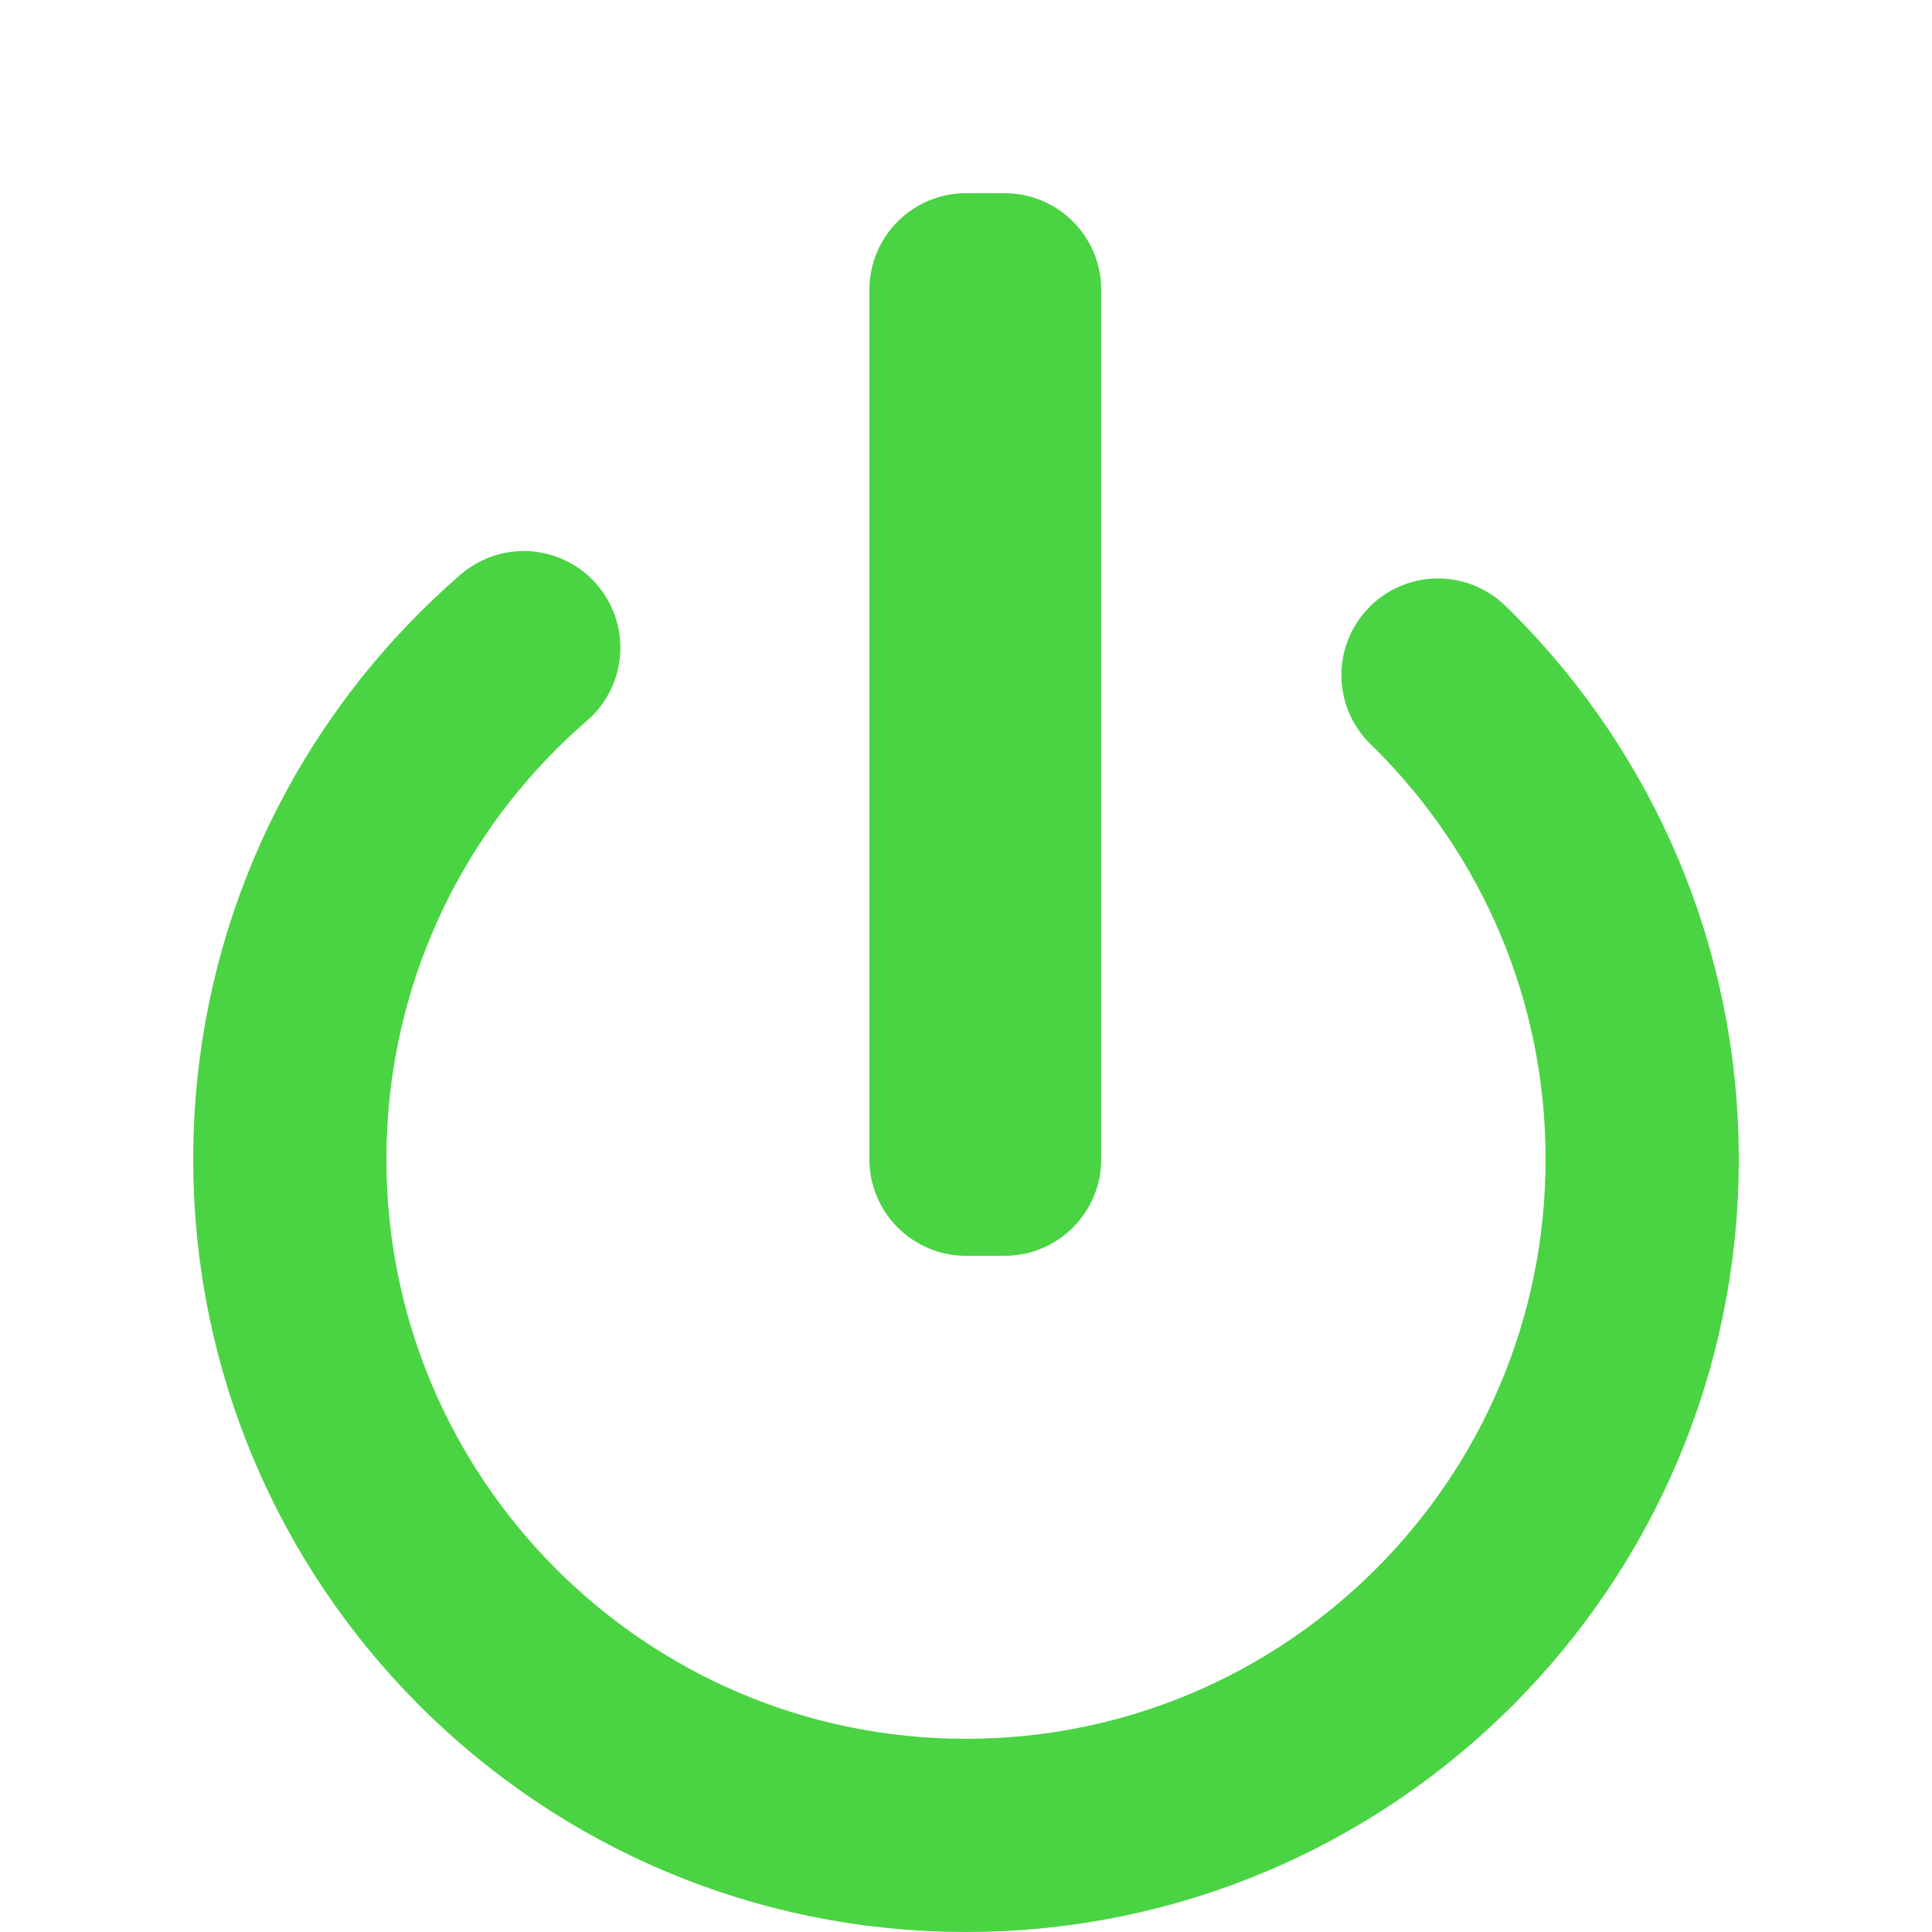
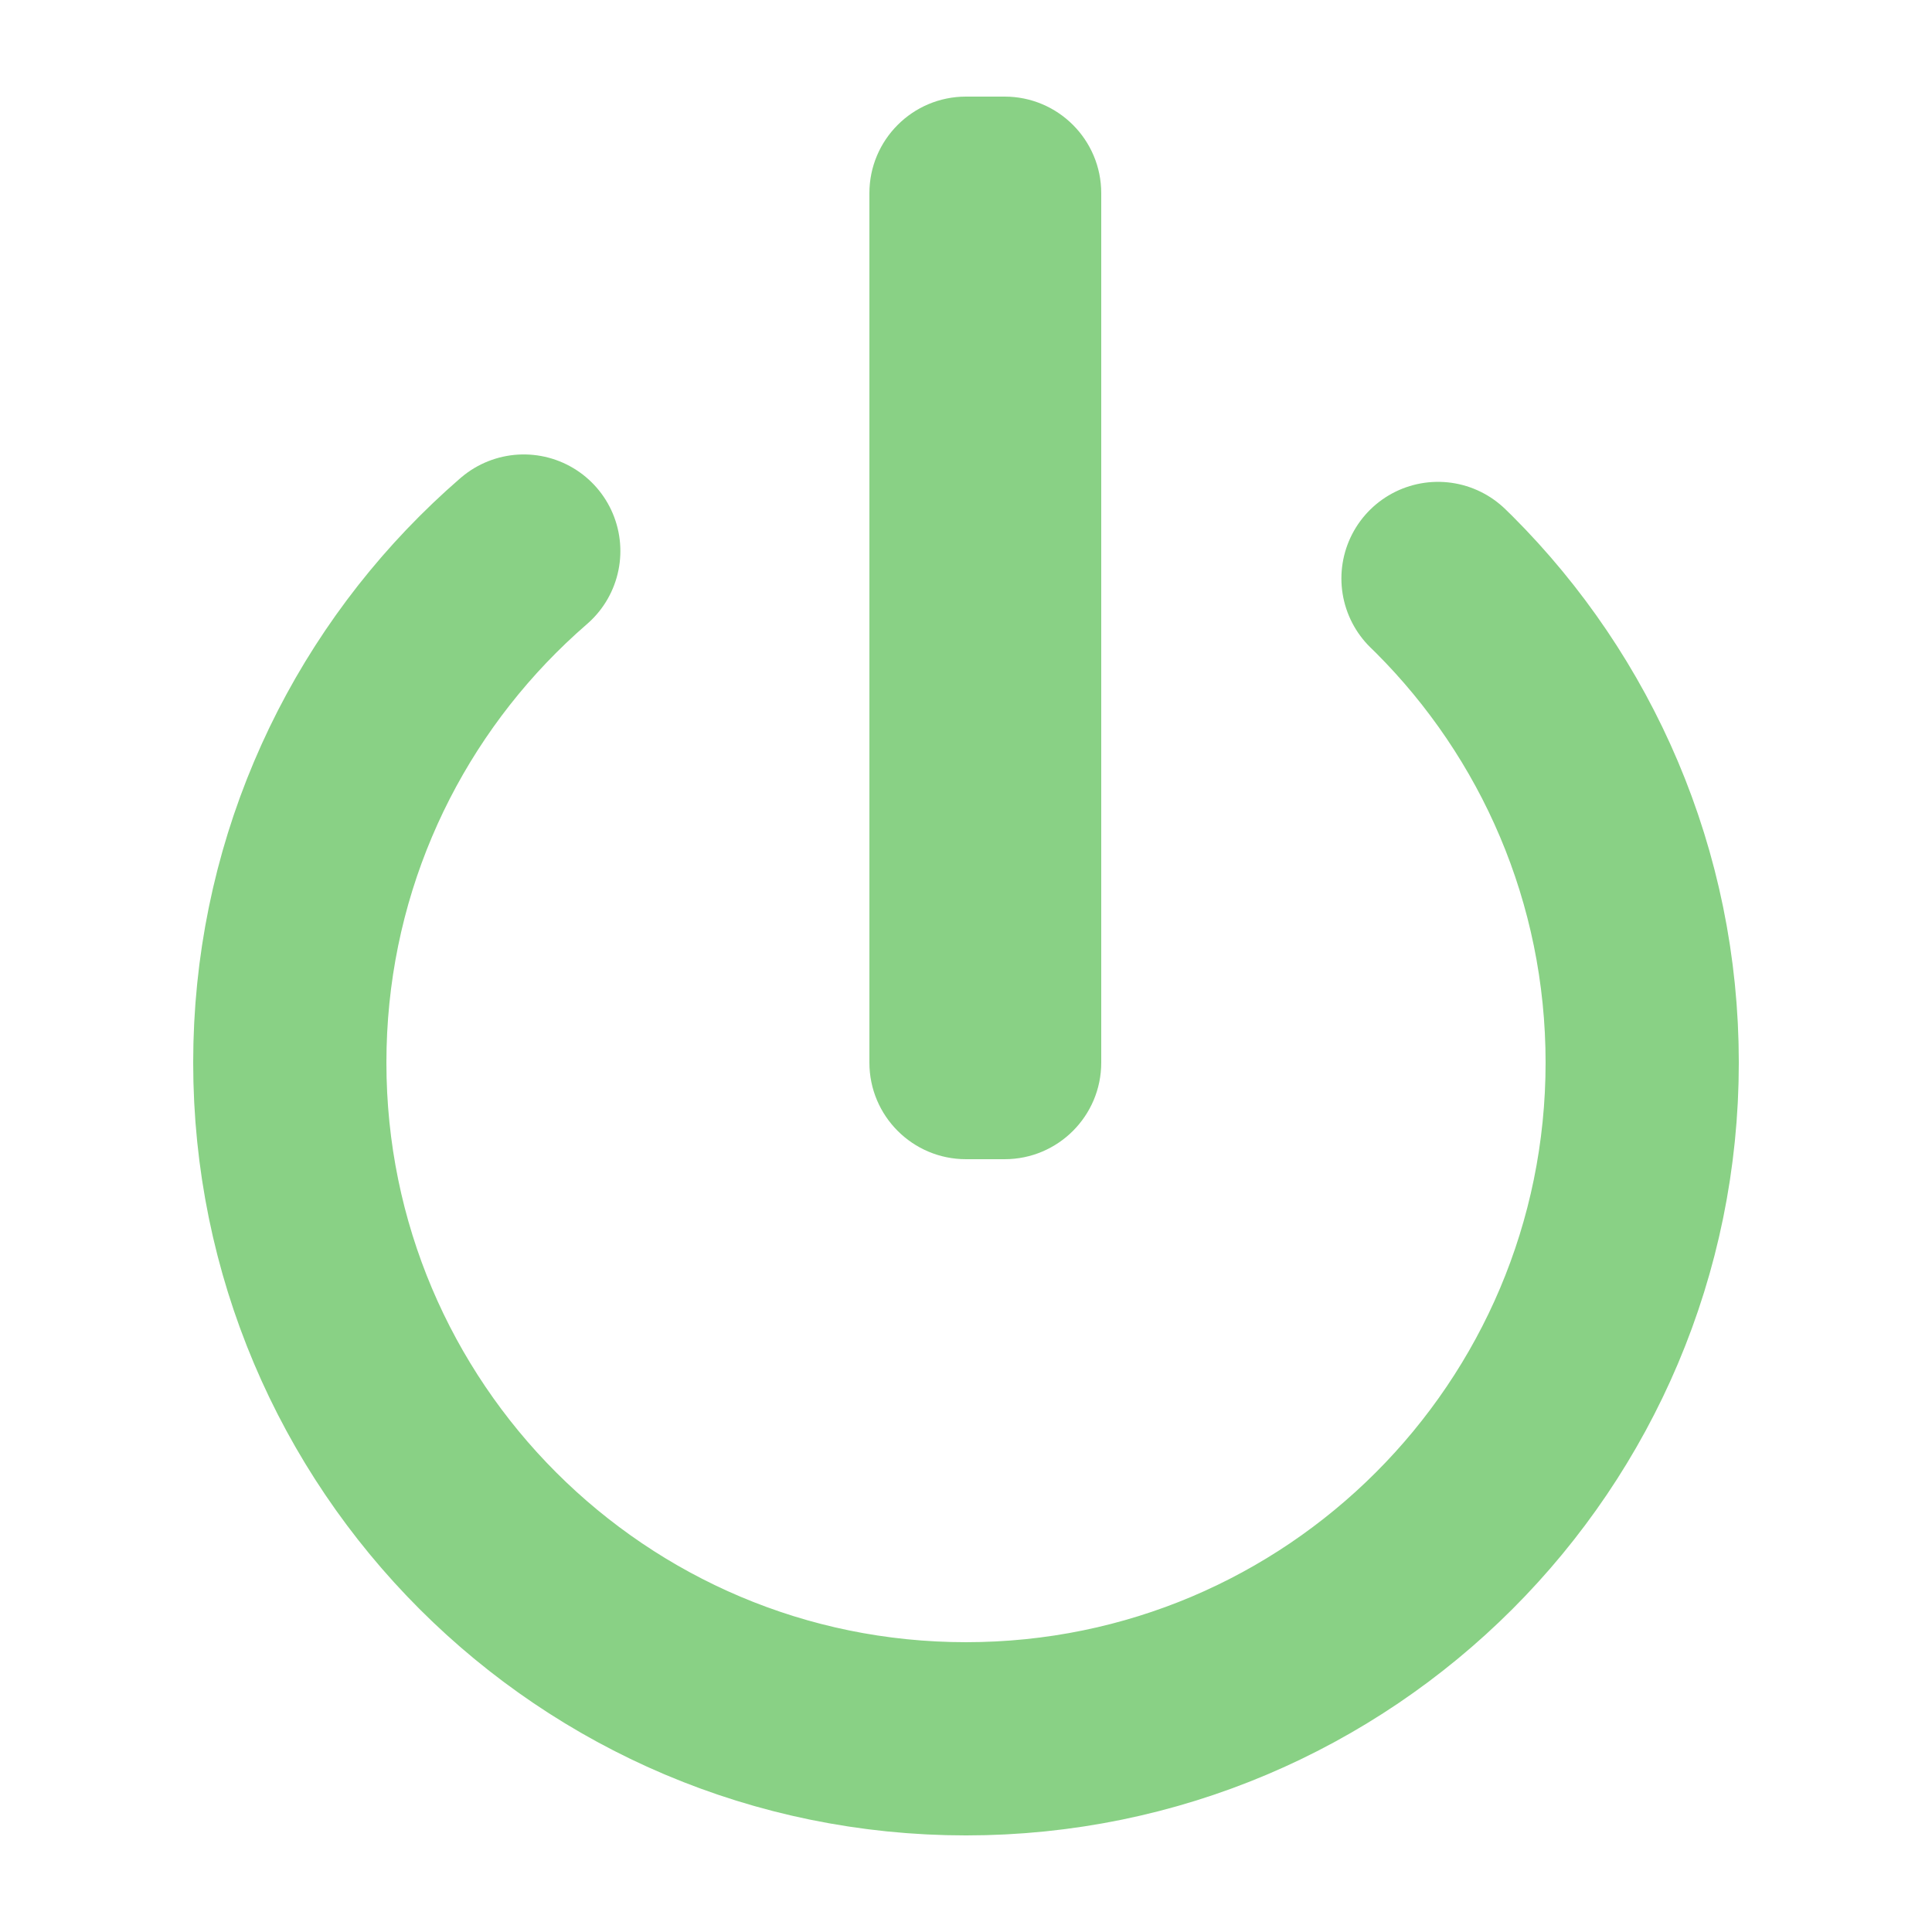
- <svg xmlns="http://www.w3.org/2000/svg" viewBox="0 0 100 100">
-   <circle cx="50" cy="60" r="35" stroke="#4ad443" stroke-dasharray="140 52" stroke-linecap="round" stroke-width="10" fill="transparent" />
-   <rect x="45" y="10" width="12" height="55" rx="5" fill="#4ad443" />
+ <svg xmlns="http://www.w3.org/2000/svg" width="100" height="100" viewBox="0 0 100 100" fill="none">
+   <circle cx="50" cy="55" r="35" stroke="#89D185" stroke-dasharray="140 52" stroke-linecap="round" stroke-width="10" fill="none" />
+   <rect x="45" y="5" width="12" height="55" rx="5" fill="#89D185" />
</svg>
